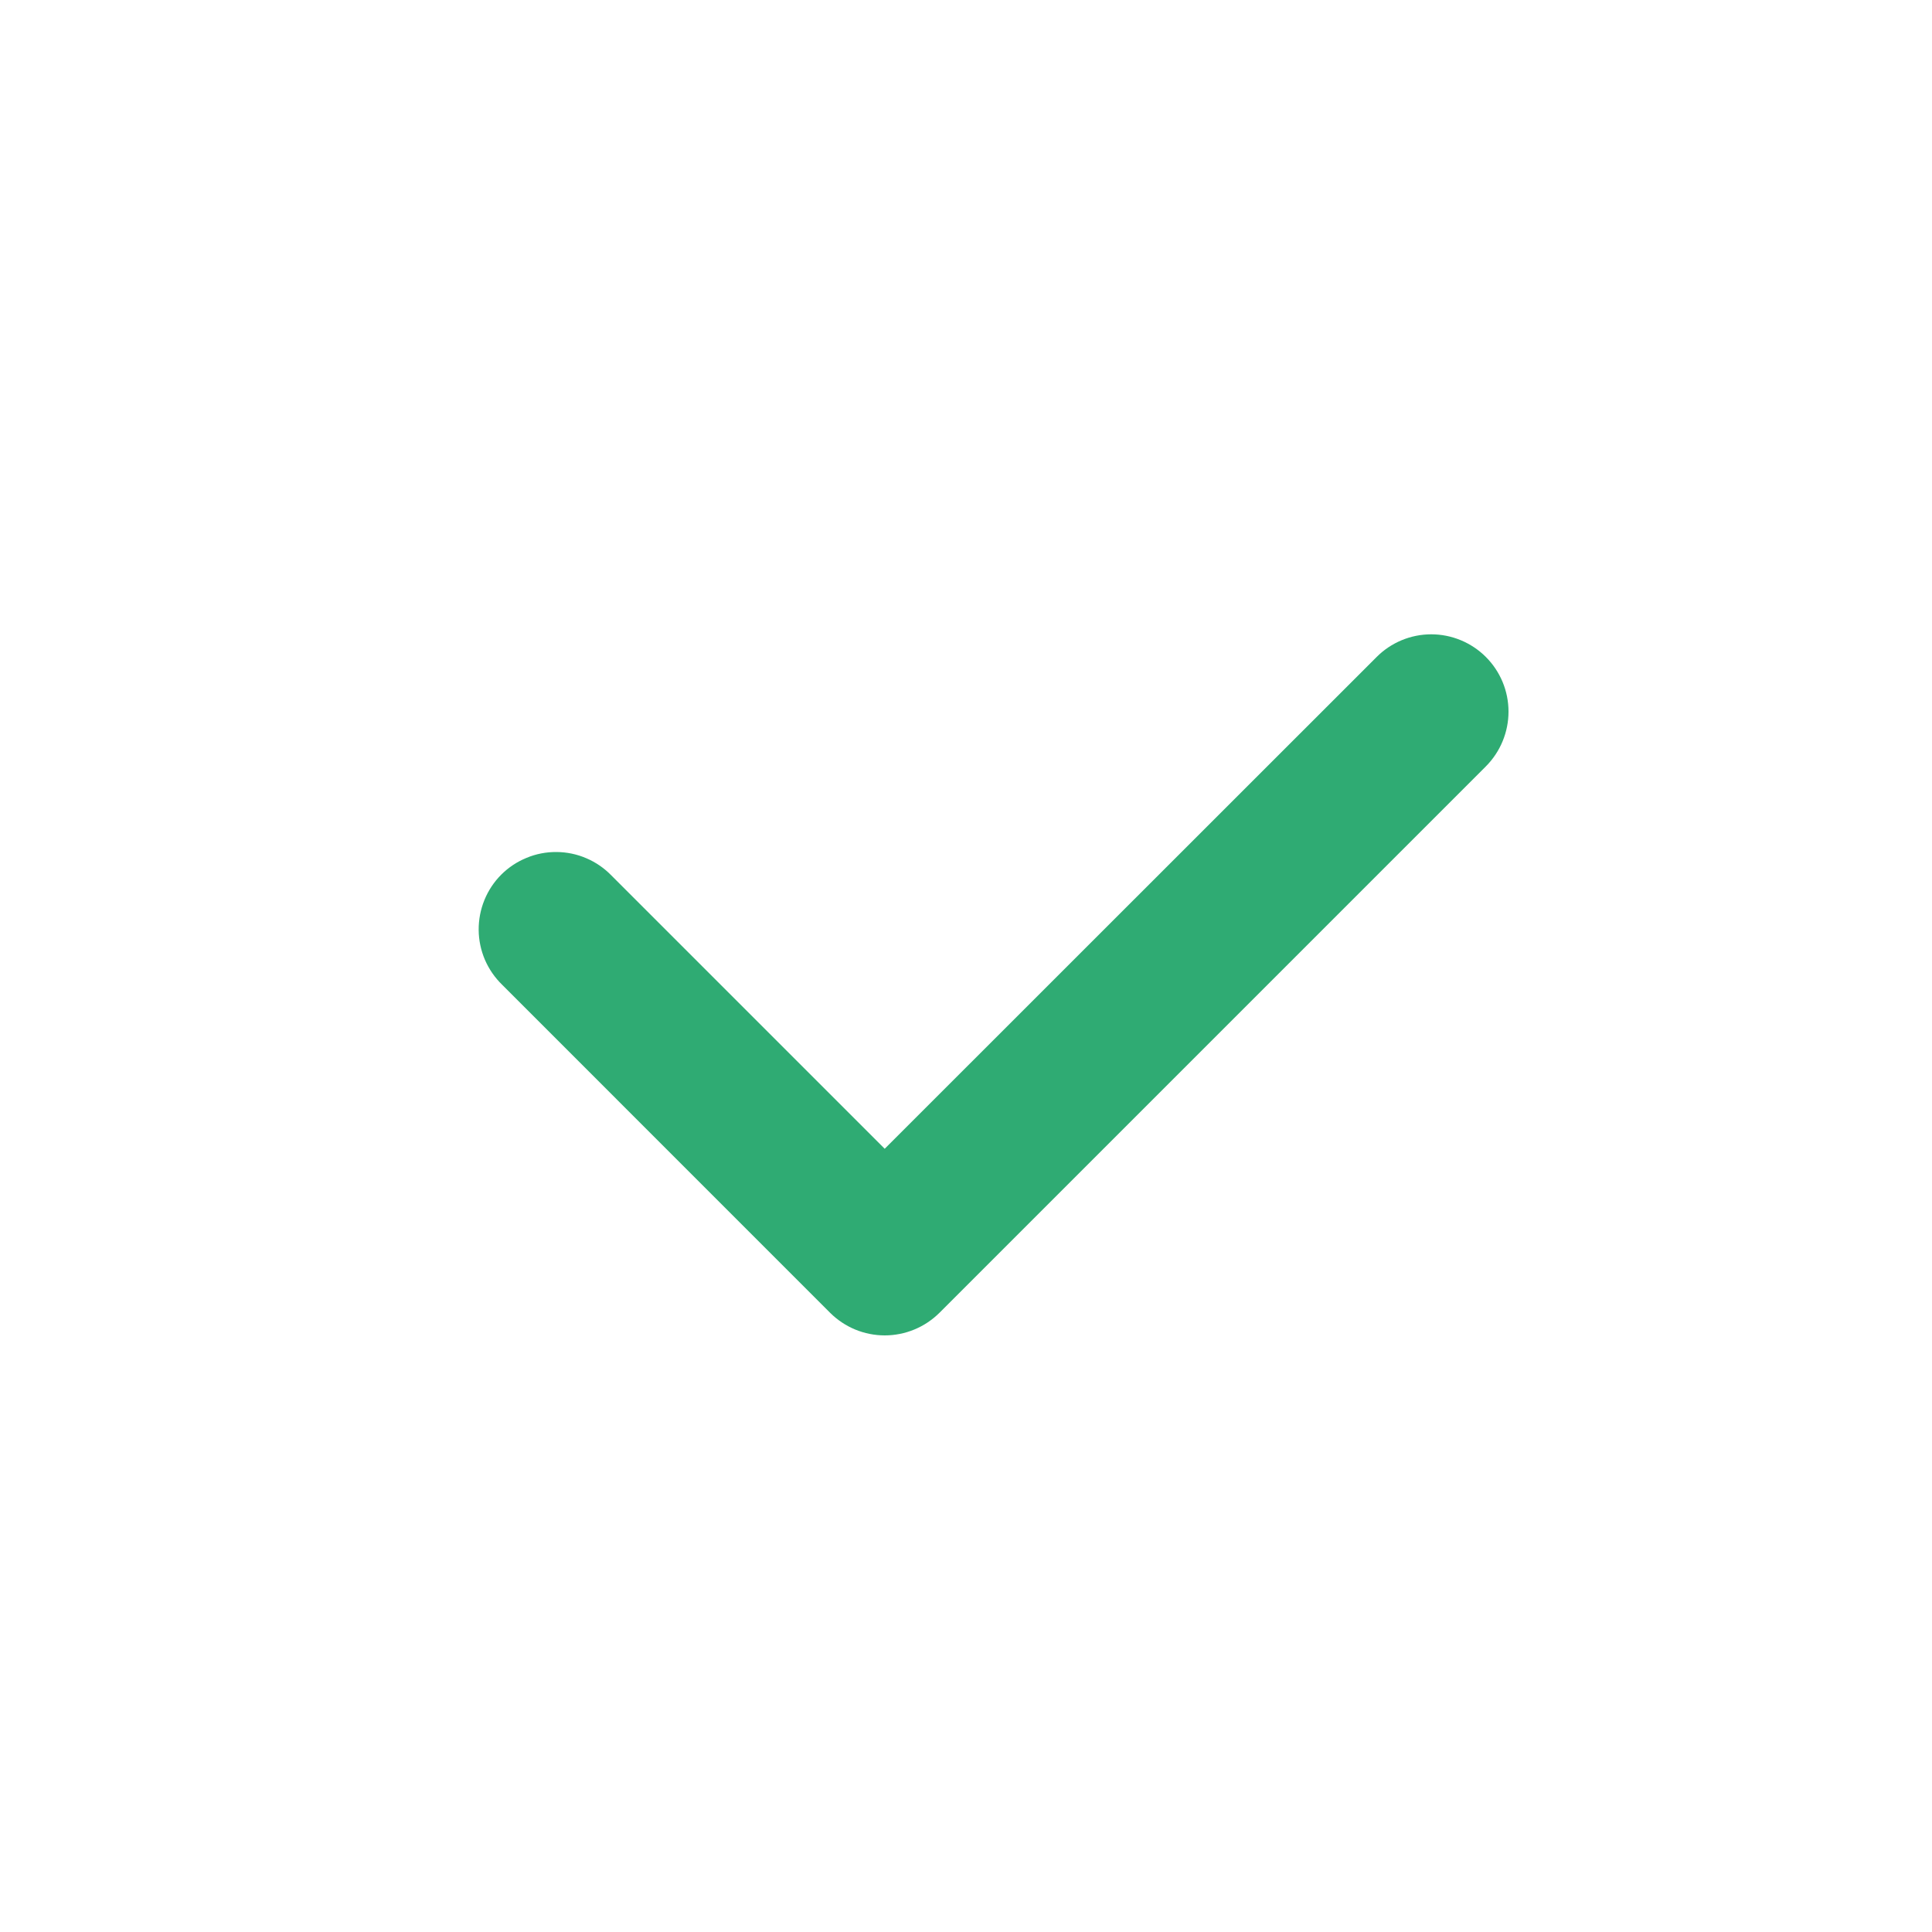
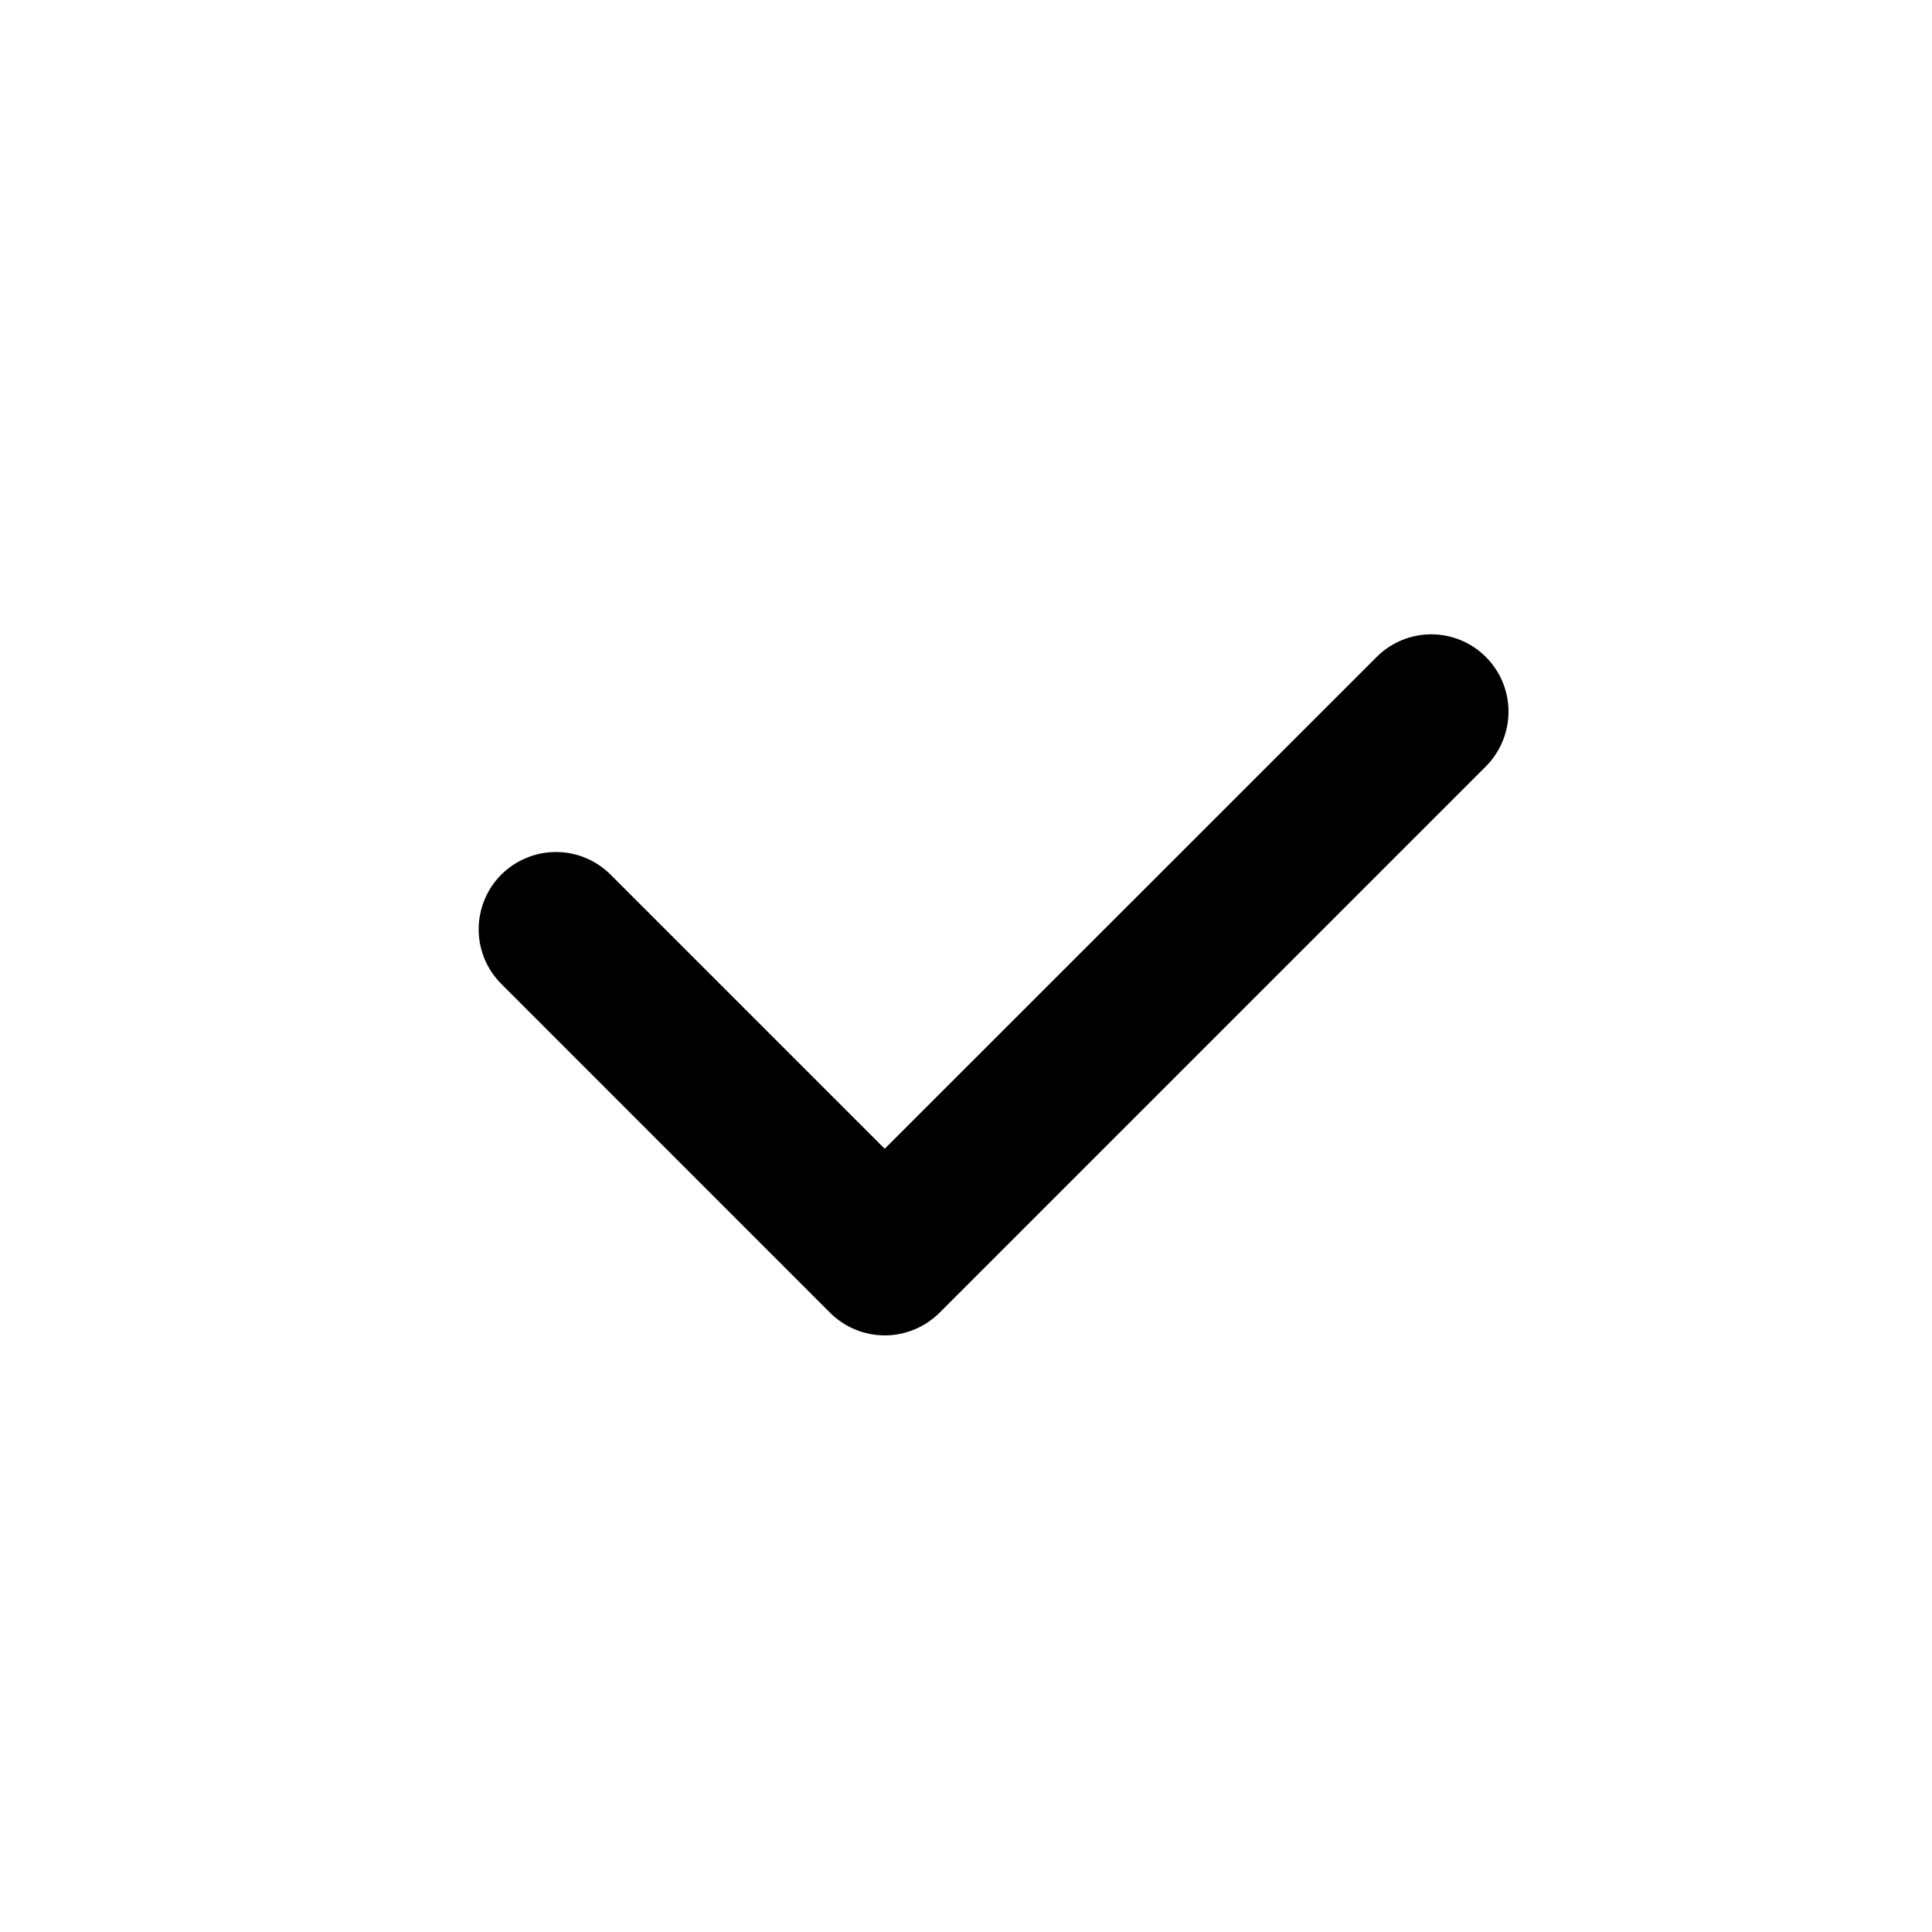
- <svg xmlns="http://www.w3.org/2000/svg" width="25" height="25" viewBox="0 0 25 25" fill="none">
-   <path d="M11.449 17.28C11.317 17.28 11.187 17.254 11.066 17.204C10.945 17.154 10.835 17.08 10.742 16.988L6.5 12.745C6.404 12.652 6.328 12.542 6.275 12.42C6.223 12.298 6.195 12.167 6.194 12.034C6.193 11.901 6.218 11.77 6.268 11.647C6.318 11.524 6.392 11.412 6.486 11.318C6.58 11.224 6.692 11.15 6.815 11.1C6.937 11.049 7.069 11.024 7.202 11.025C7.335 11.026 7.466 11.053 7.588 11.106C7.71 11.158 7.82 11.234 7.913 11.33L11.448 14.865L17.813 8.502C18 8.314 18.255 8.208 18.52 8.208C18.785 8.208 19.04 8.314 19.227 8.501C19.415 8.689 19.52 8.943 19.52 9.208C19.52 9.473 19.415 9.728 19.228 9.916L12.156 16.988C12.063 17.08 11.953 17.154 11.831 17.204C11.71 17.254 11.58 17.28 11.449 17.28Z" fill="#2FAB73" />
+ <svg xmlns="http://www.w3.org/2000/svg" width="25" height="25" viewBox="0 0 25 25" fill="none" version="1.1" id="svg1">
+   <defs id="defs1" />
+   <path d="M11.449 17.28C11.317 17.28 11.187 17.254 11.066 17.204C10.945 17.154 10.835 17.08 10.742 16.988L6.5 12.745C6.404 12.652 6.328 12.542 6.275 12.42C6.223 12.298 6.195 12.167 6.194 12.034C6.193 11.901 6.218 11.77 6.268 11.647C6.318 11.524 6.392 11.412 6.486 11.318C6.58 11.224 6.692 11.15 6.815 11.1C6.937 11.049 7.069 11.024 7.202 11.025C7.335 11.026 7.466 11.053 7.588 11.106C7.71 11.158 7.82 11.234 7.913 11.33L11.448 14.865L17.813 8.502C18 8.314 18.255 8.208 18.52 8.208C18.785 8.208 19.04 8.314 19.227 8.501C19.415 8.689 19.52 8.943 19.52 9.208C19.52 9.473 19.415 9.728 19.228 9.916L12.156 16.988C12.063 17.08 11.953 17.154 11.831 17.204C11.71 17.254 11.58 17.28 11.449 17.28Z" fill="#2FAB73" id="path1" style="fill:#000000" />
</svg>
